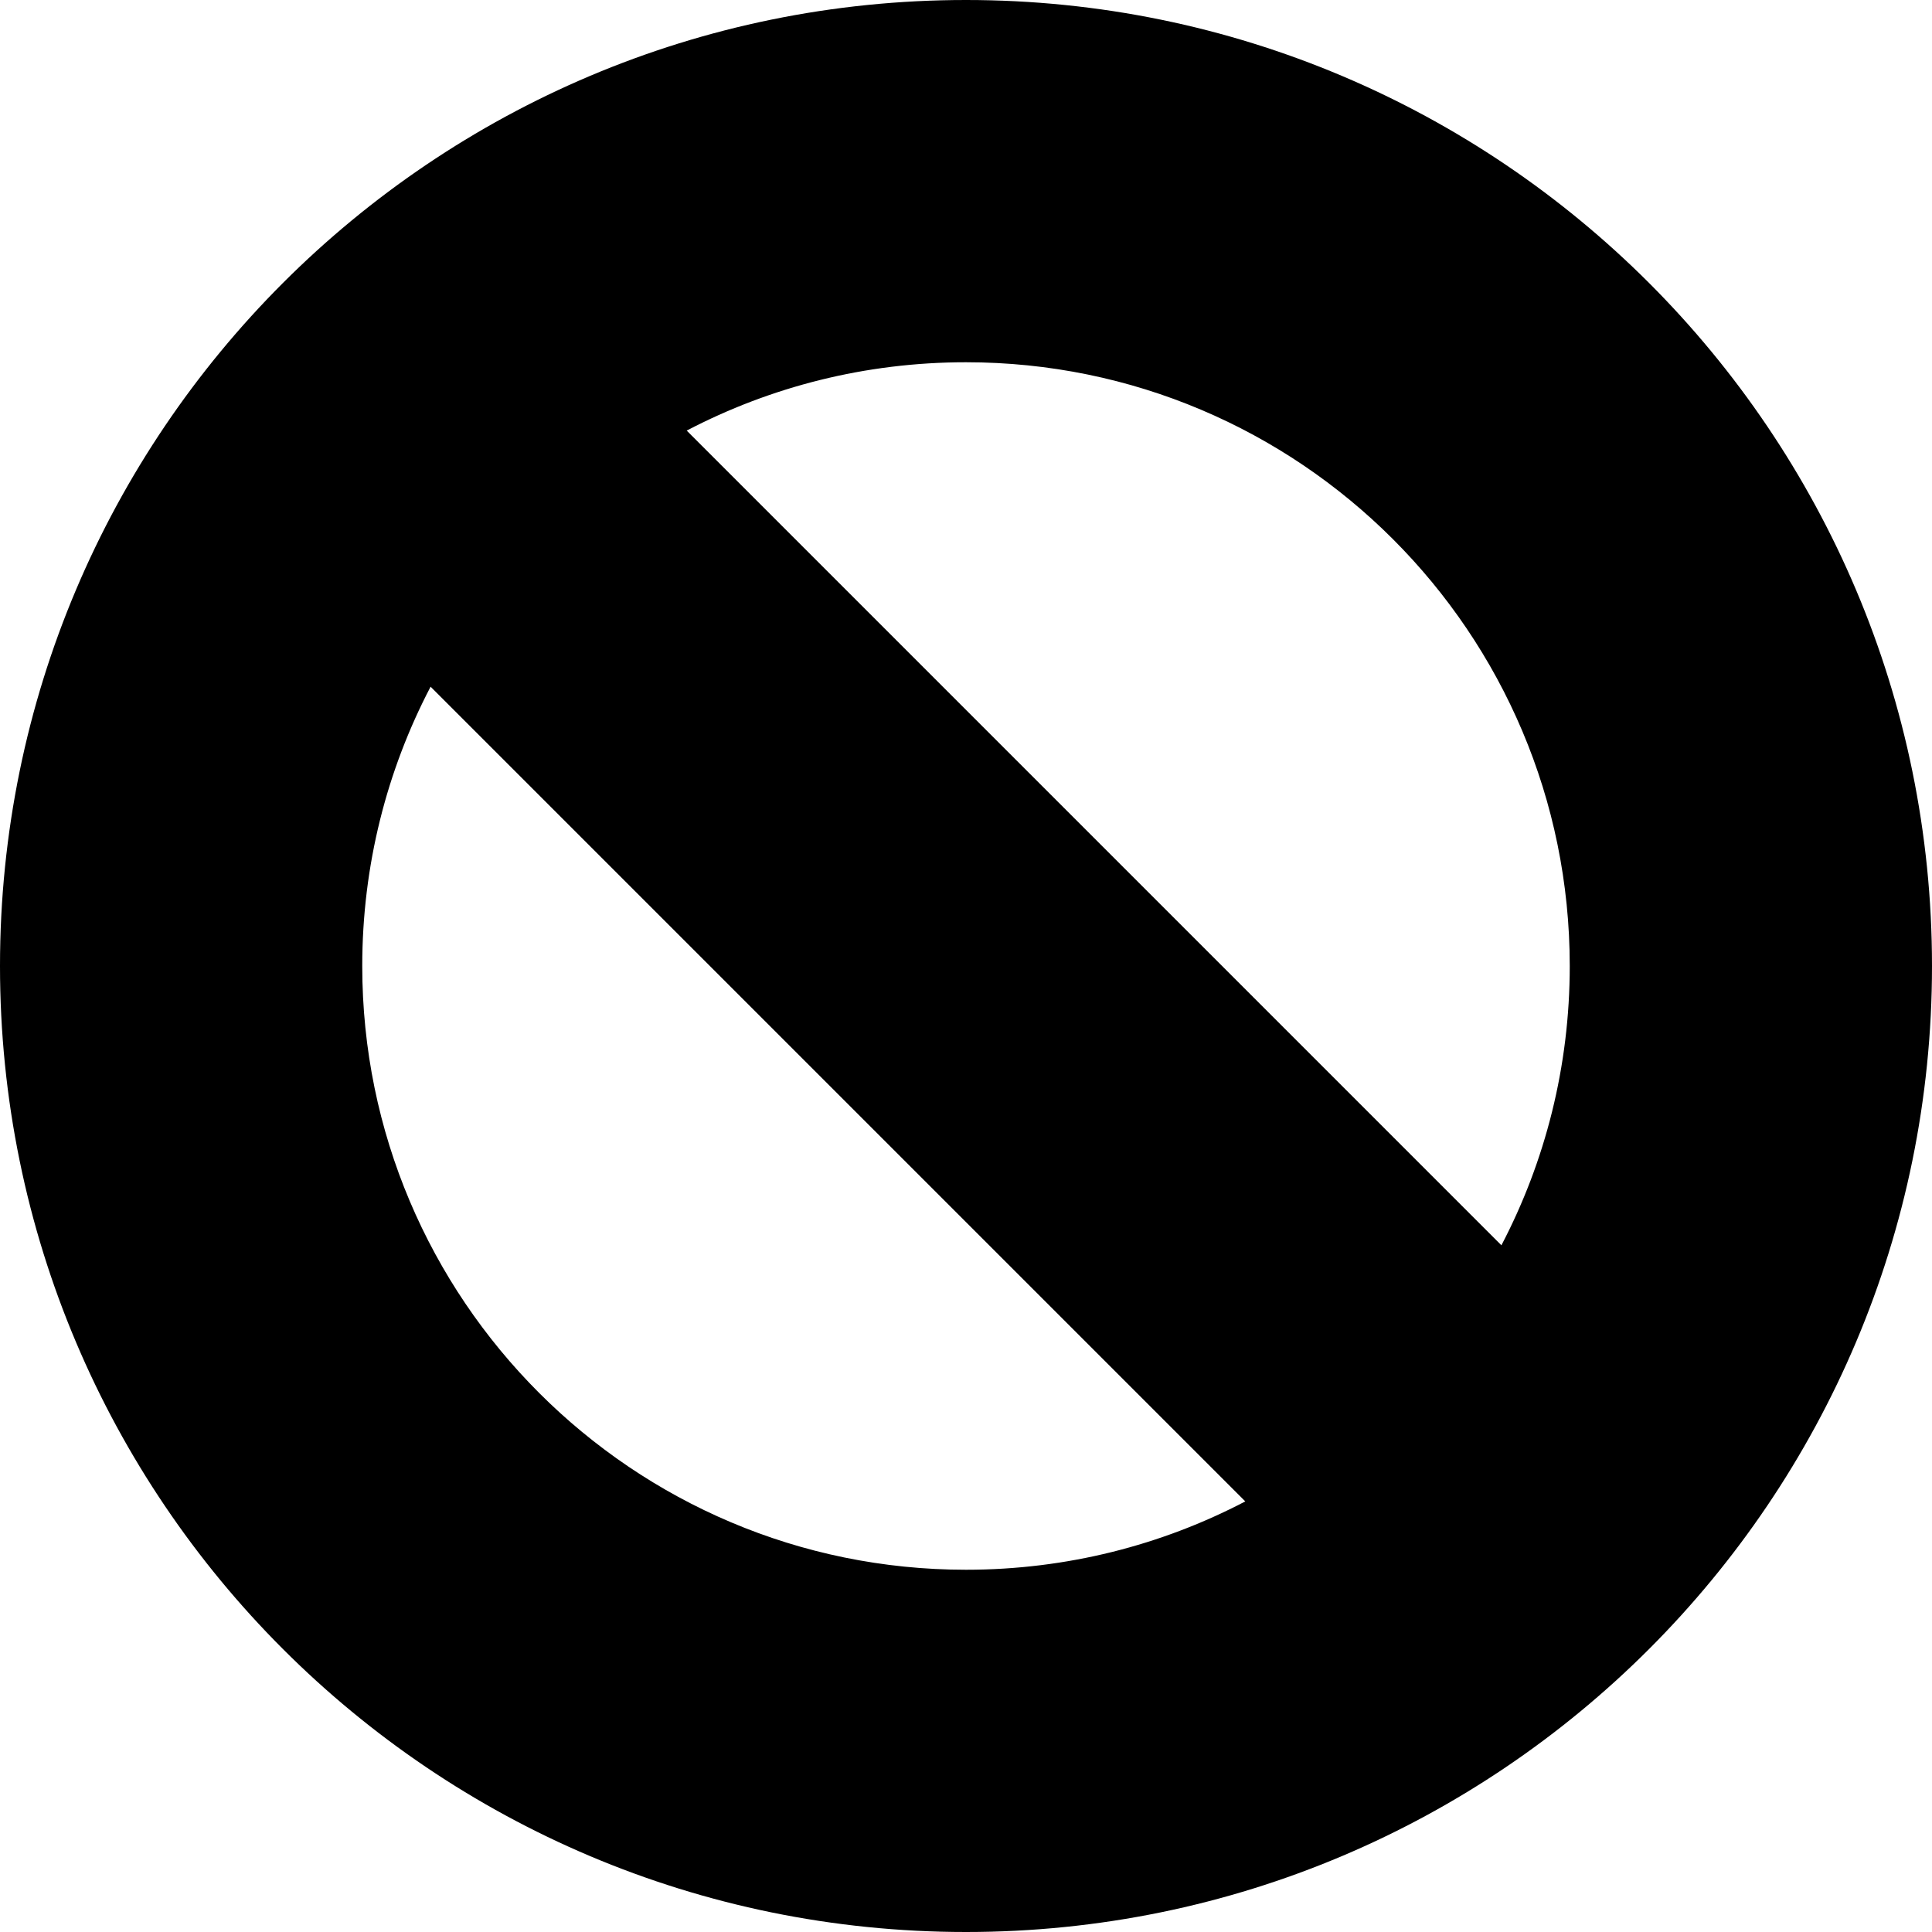
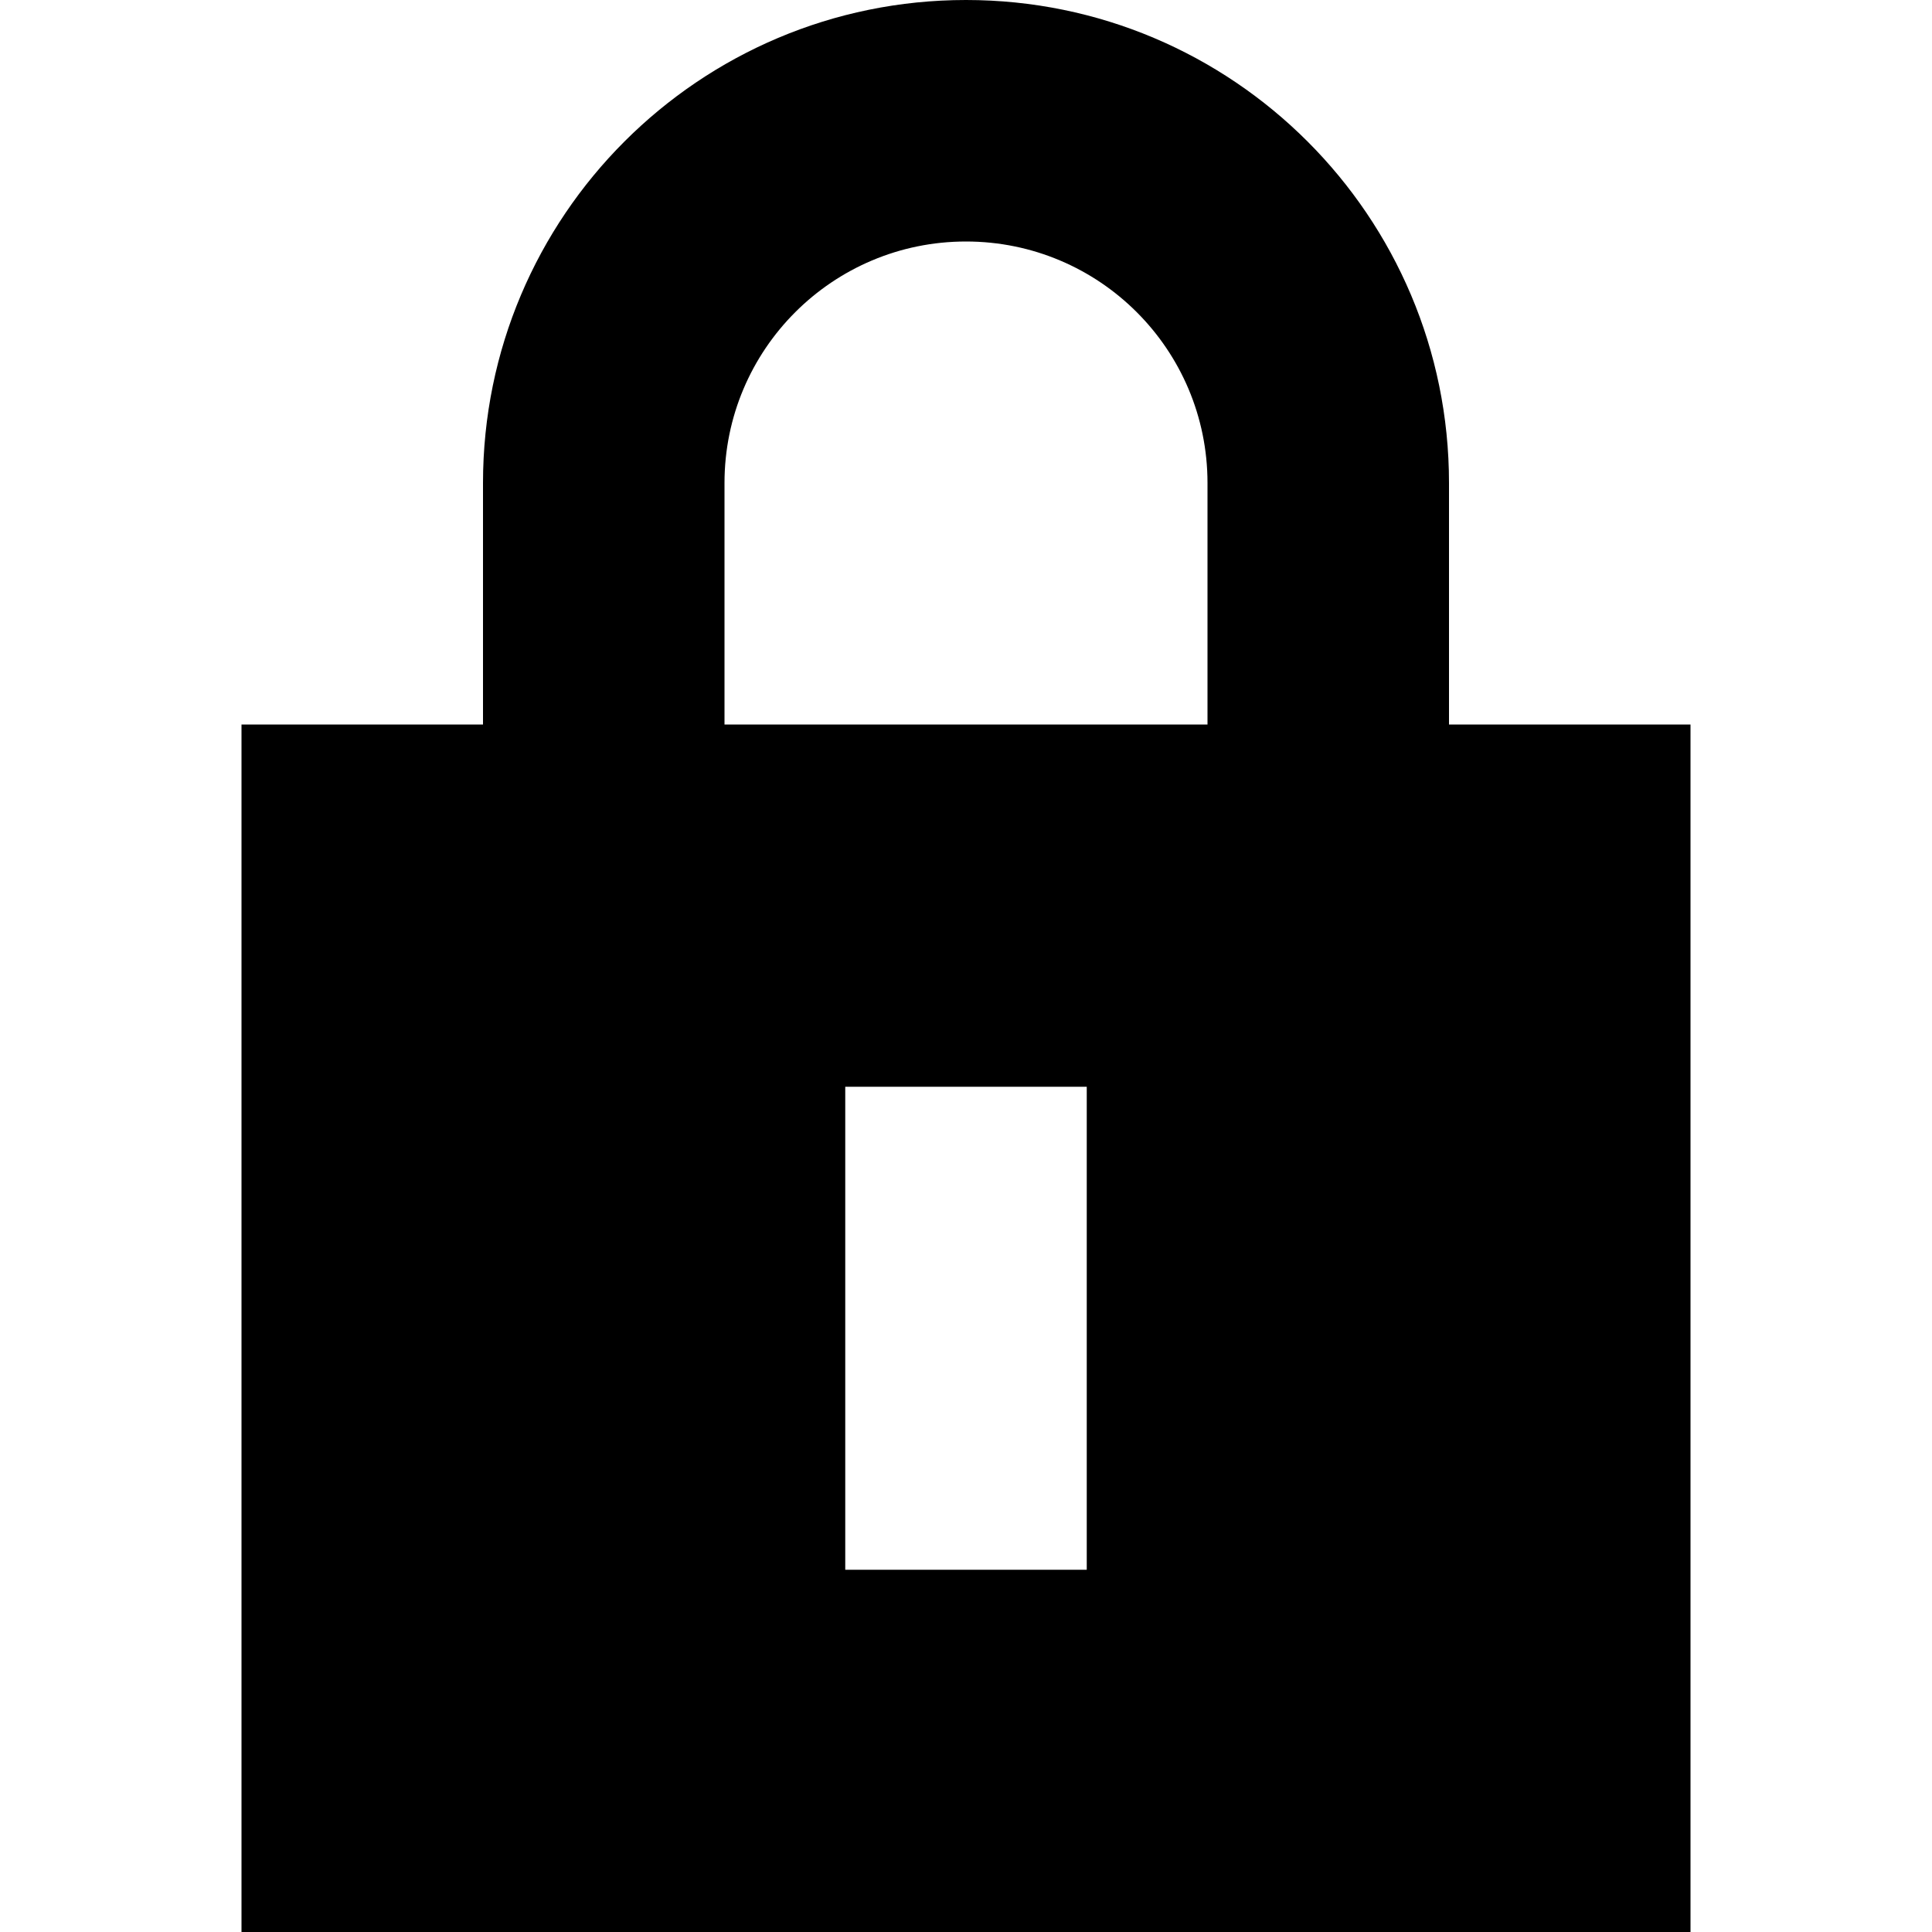
<svg xmlns="http://www.w3.org/2000/svg" width="800px" height="800px" viewBox="0 0 16 16" fill="none">
-   <path fill-rule="evenodd" clip-rule="evenodd" d="M16 8C16 12.418 12.418 16 8 16C3.582 16 0 12.418 0 8C0 3.582 3.582 0 8 0C12.418 0 16 3.582 16 8ZM10.313 12.434C9.621 12.796 8.834 13 8 13C5.239 13 3 10.761 3 8C3 7.166 3.204 6.379 3.566 5.687L10.313 12.434ZM12.434 10.313L5.687 3.566C6.379 3.204 7.166 3 8 3C10.761 3 13 5.239 13 8C13 8.834 12.796 9.621 12.434 10.313Z" fill="#000000" />
+   <path fill-rule="evenodd" clip-rule="evenodd" d="M4 6V4C4 1.791 5.791 0 8 0C10.209 0 12 1.791 12 4V6H14V16H2V6H4ZM6 4C6 2.895 6.895 2 8 2C9.105 2 10 2.895 10 4V6H6V4ZM7 13V9H9V13H7Z" fill="#000000" />
</svg>
